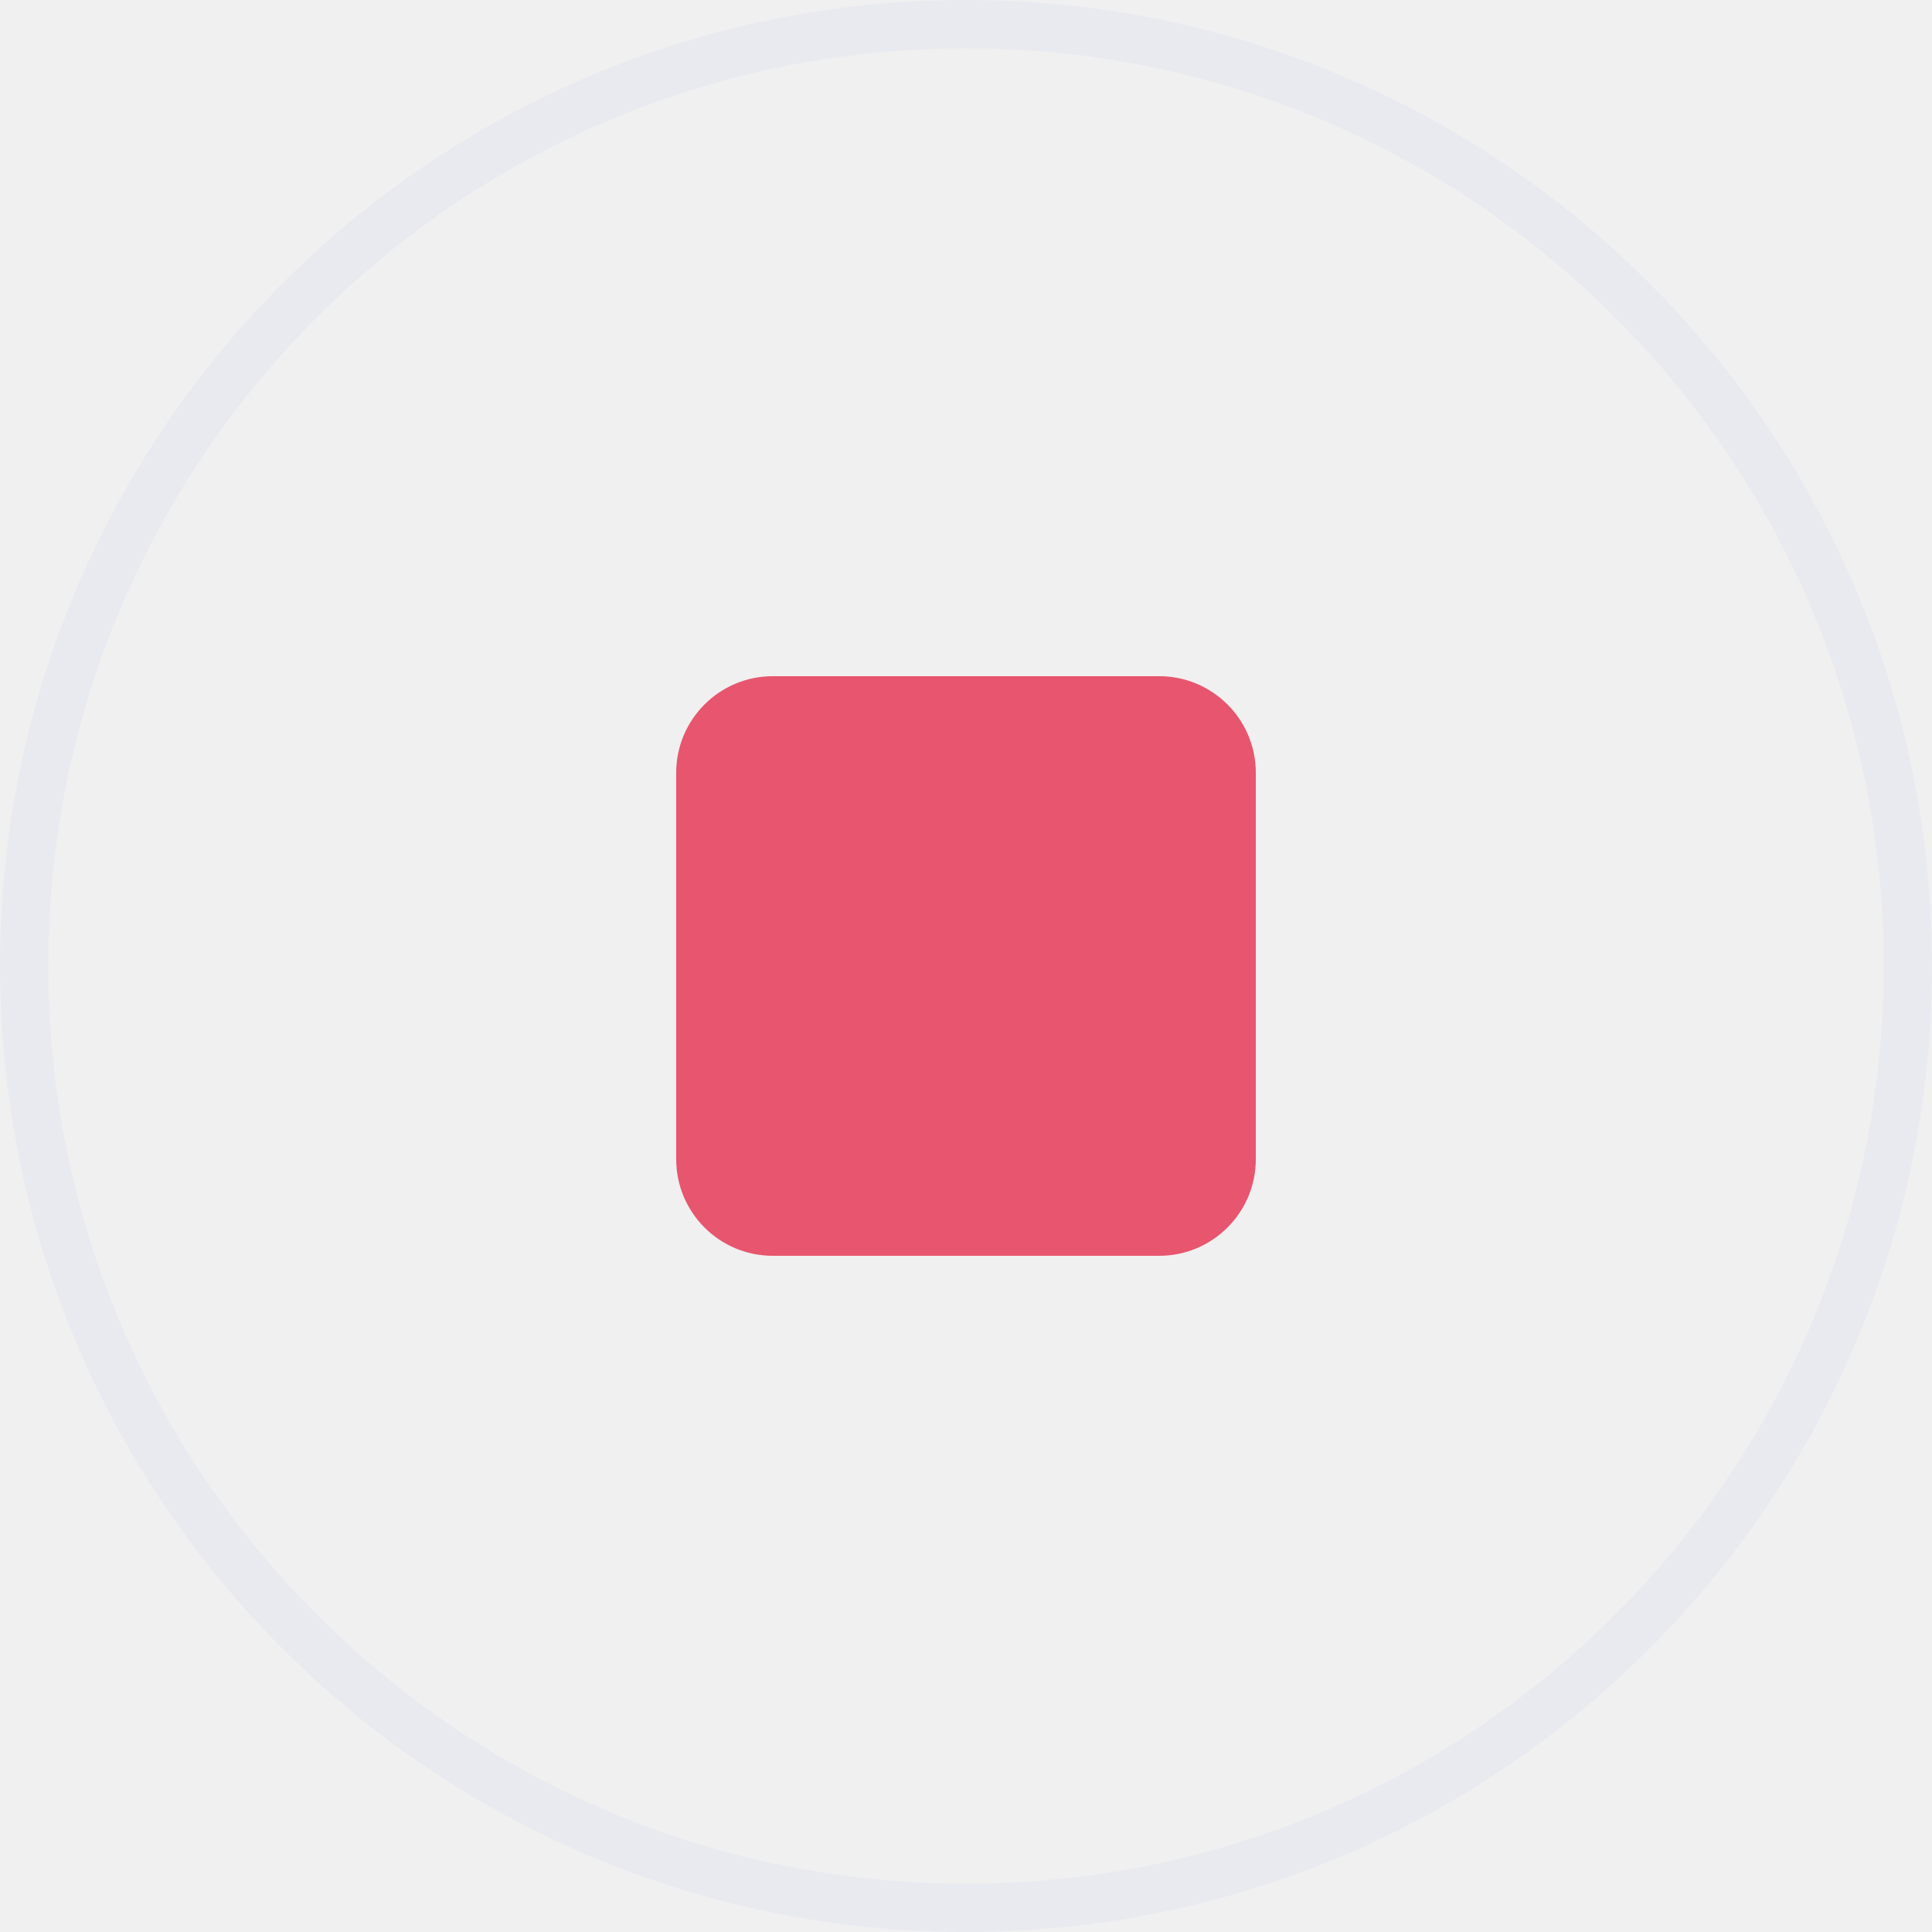
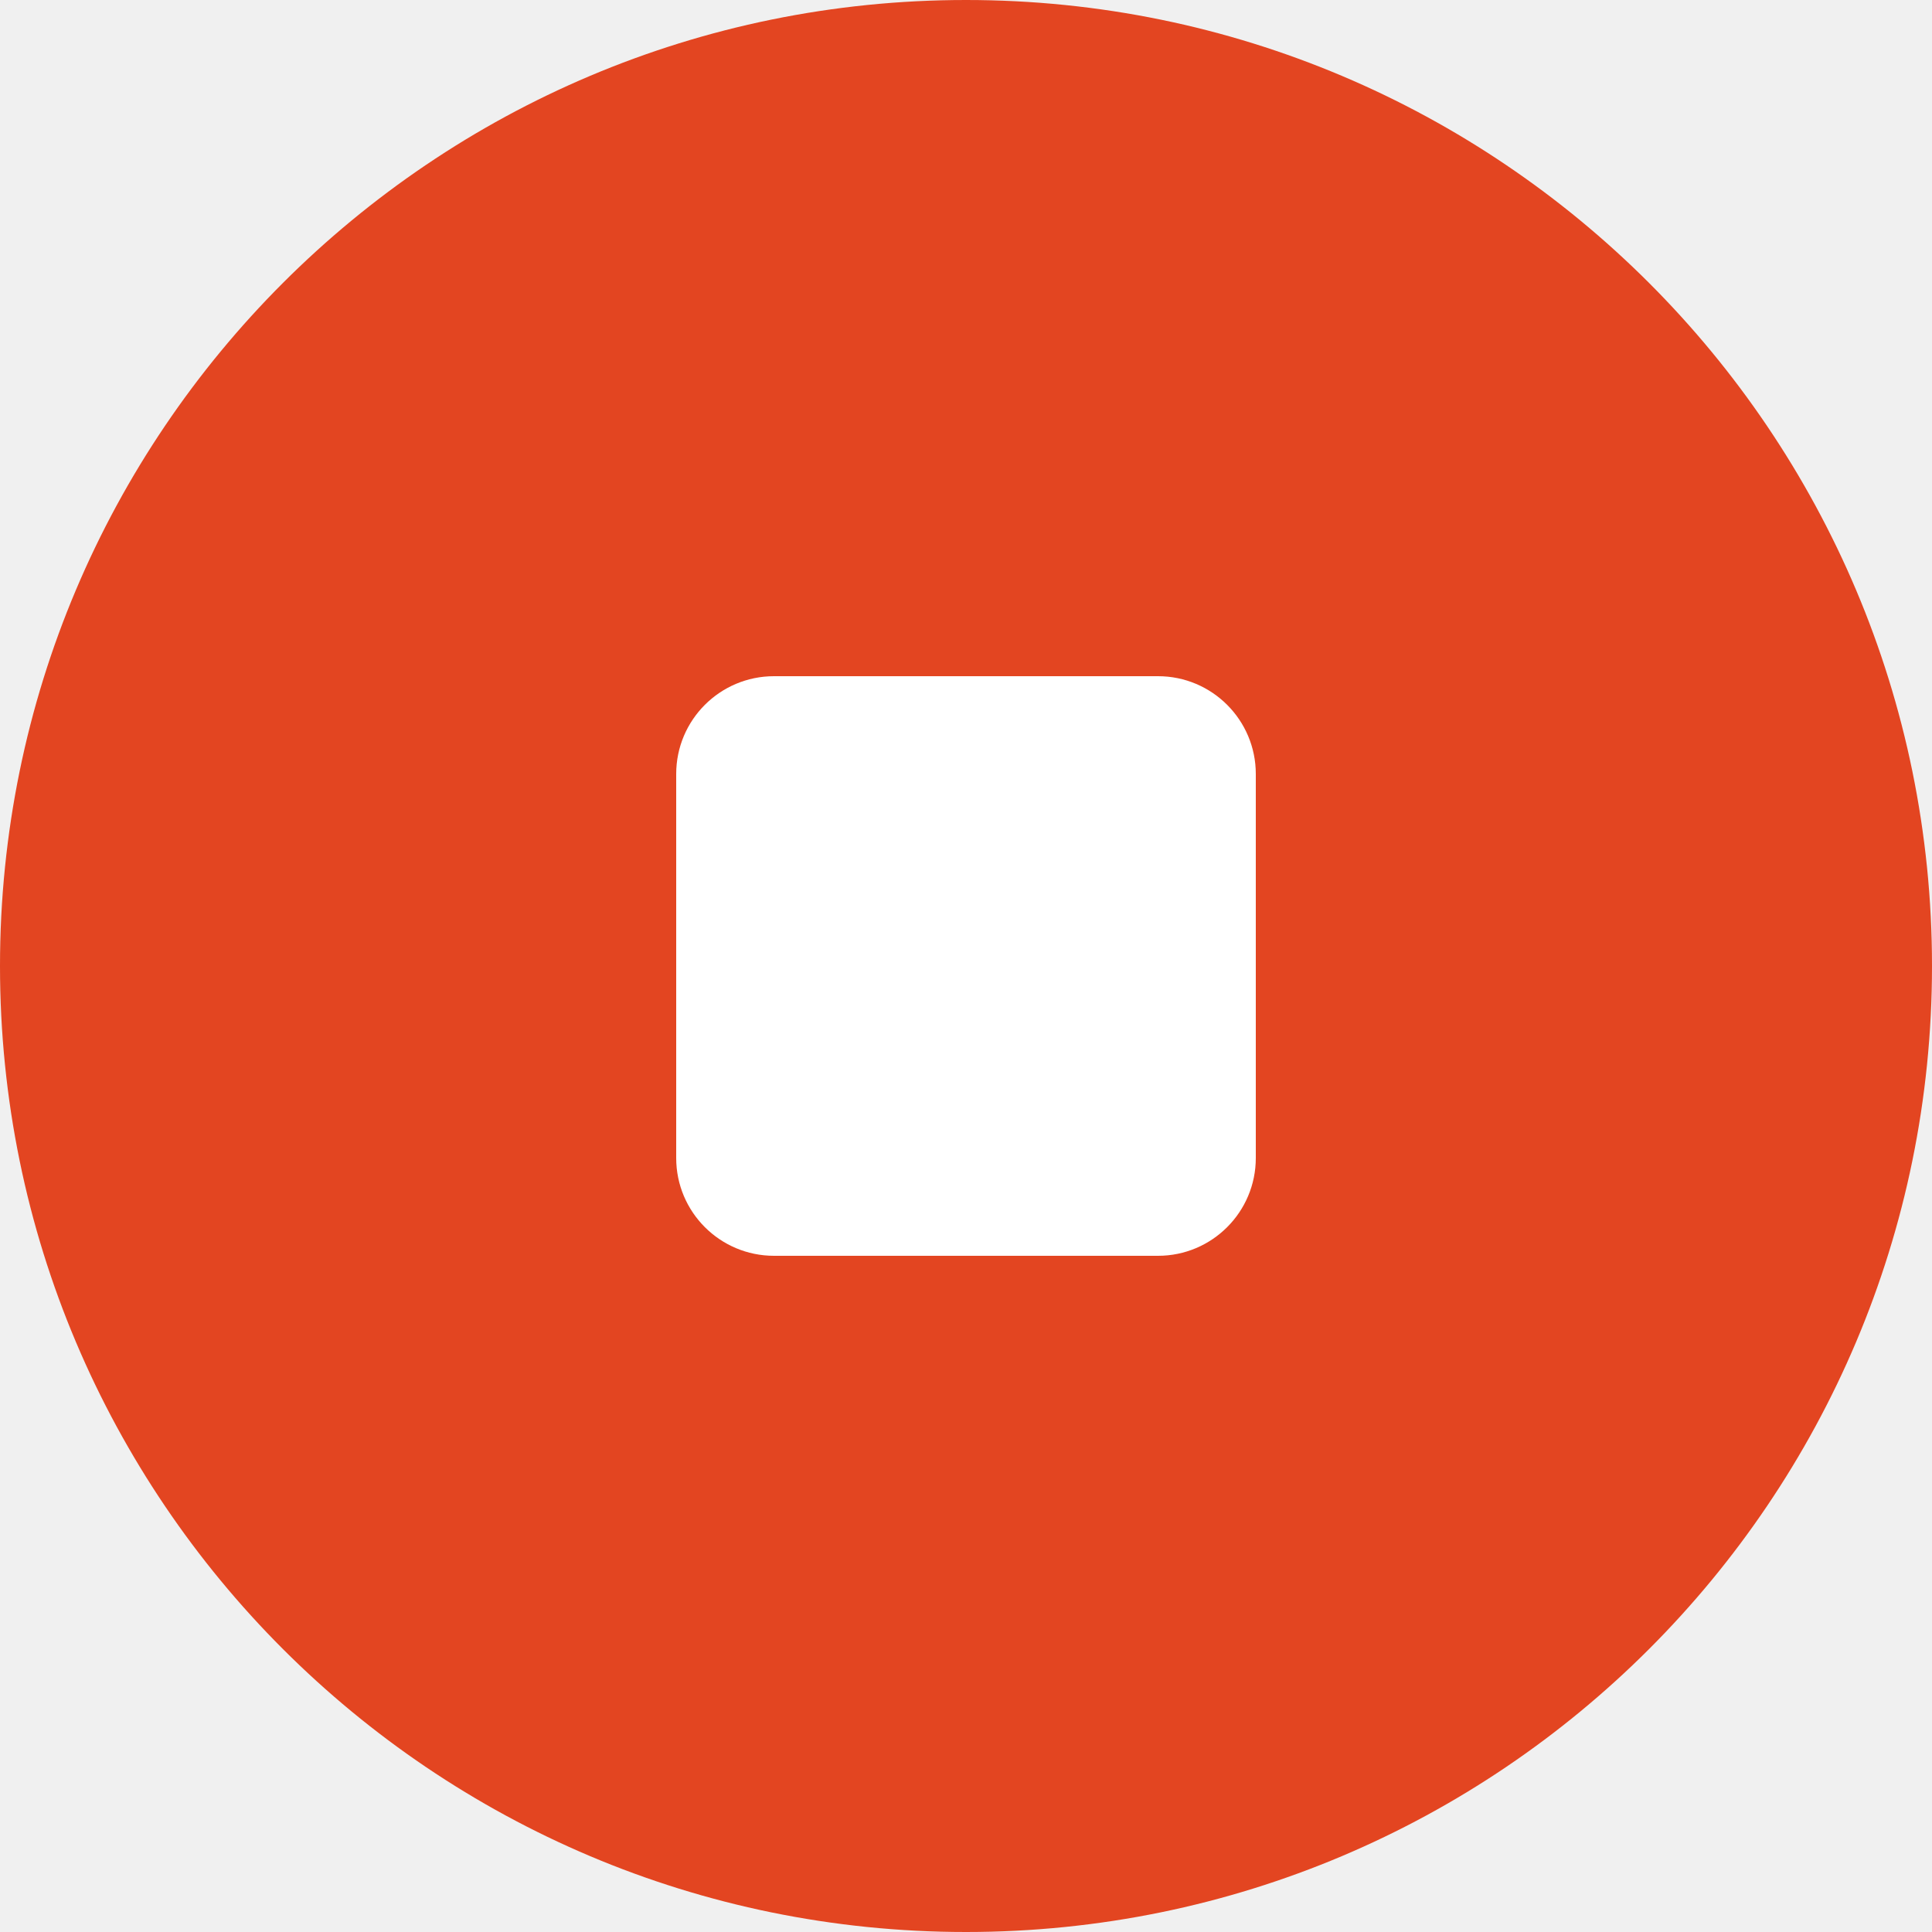
<svg xmlns="http://www.w3.org/2000/svg" width="80" height="80" viewBox="0 0 80 80" fill="none">
-   <circle cx="40" cy="40" r="39" stroke="#E9EAF0" stroke-width="2" />
-   <path d="M28 32C28 29.791 29.791 28 32 28H48C50.209 28 52 29.791 52 32V48C52 50.209 50.209 52 48 52H32C29.791 52 28 50.209 28 48V32Z" fill="#E7556E" />
+   <circle cx="40" cy="40" r="40" fill="#E34521" />
+   <rect x="28" y="28" width="24" height="24" rx="4.05" fill="white" />
</svg>
